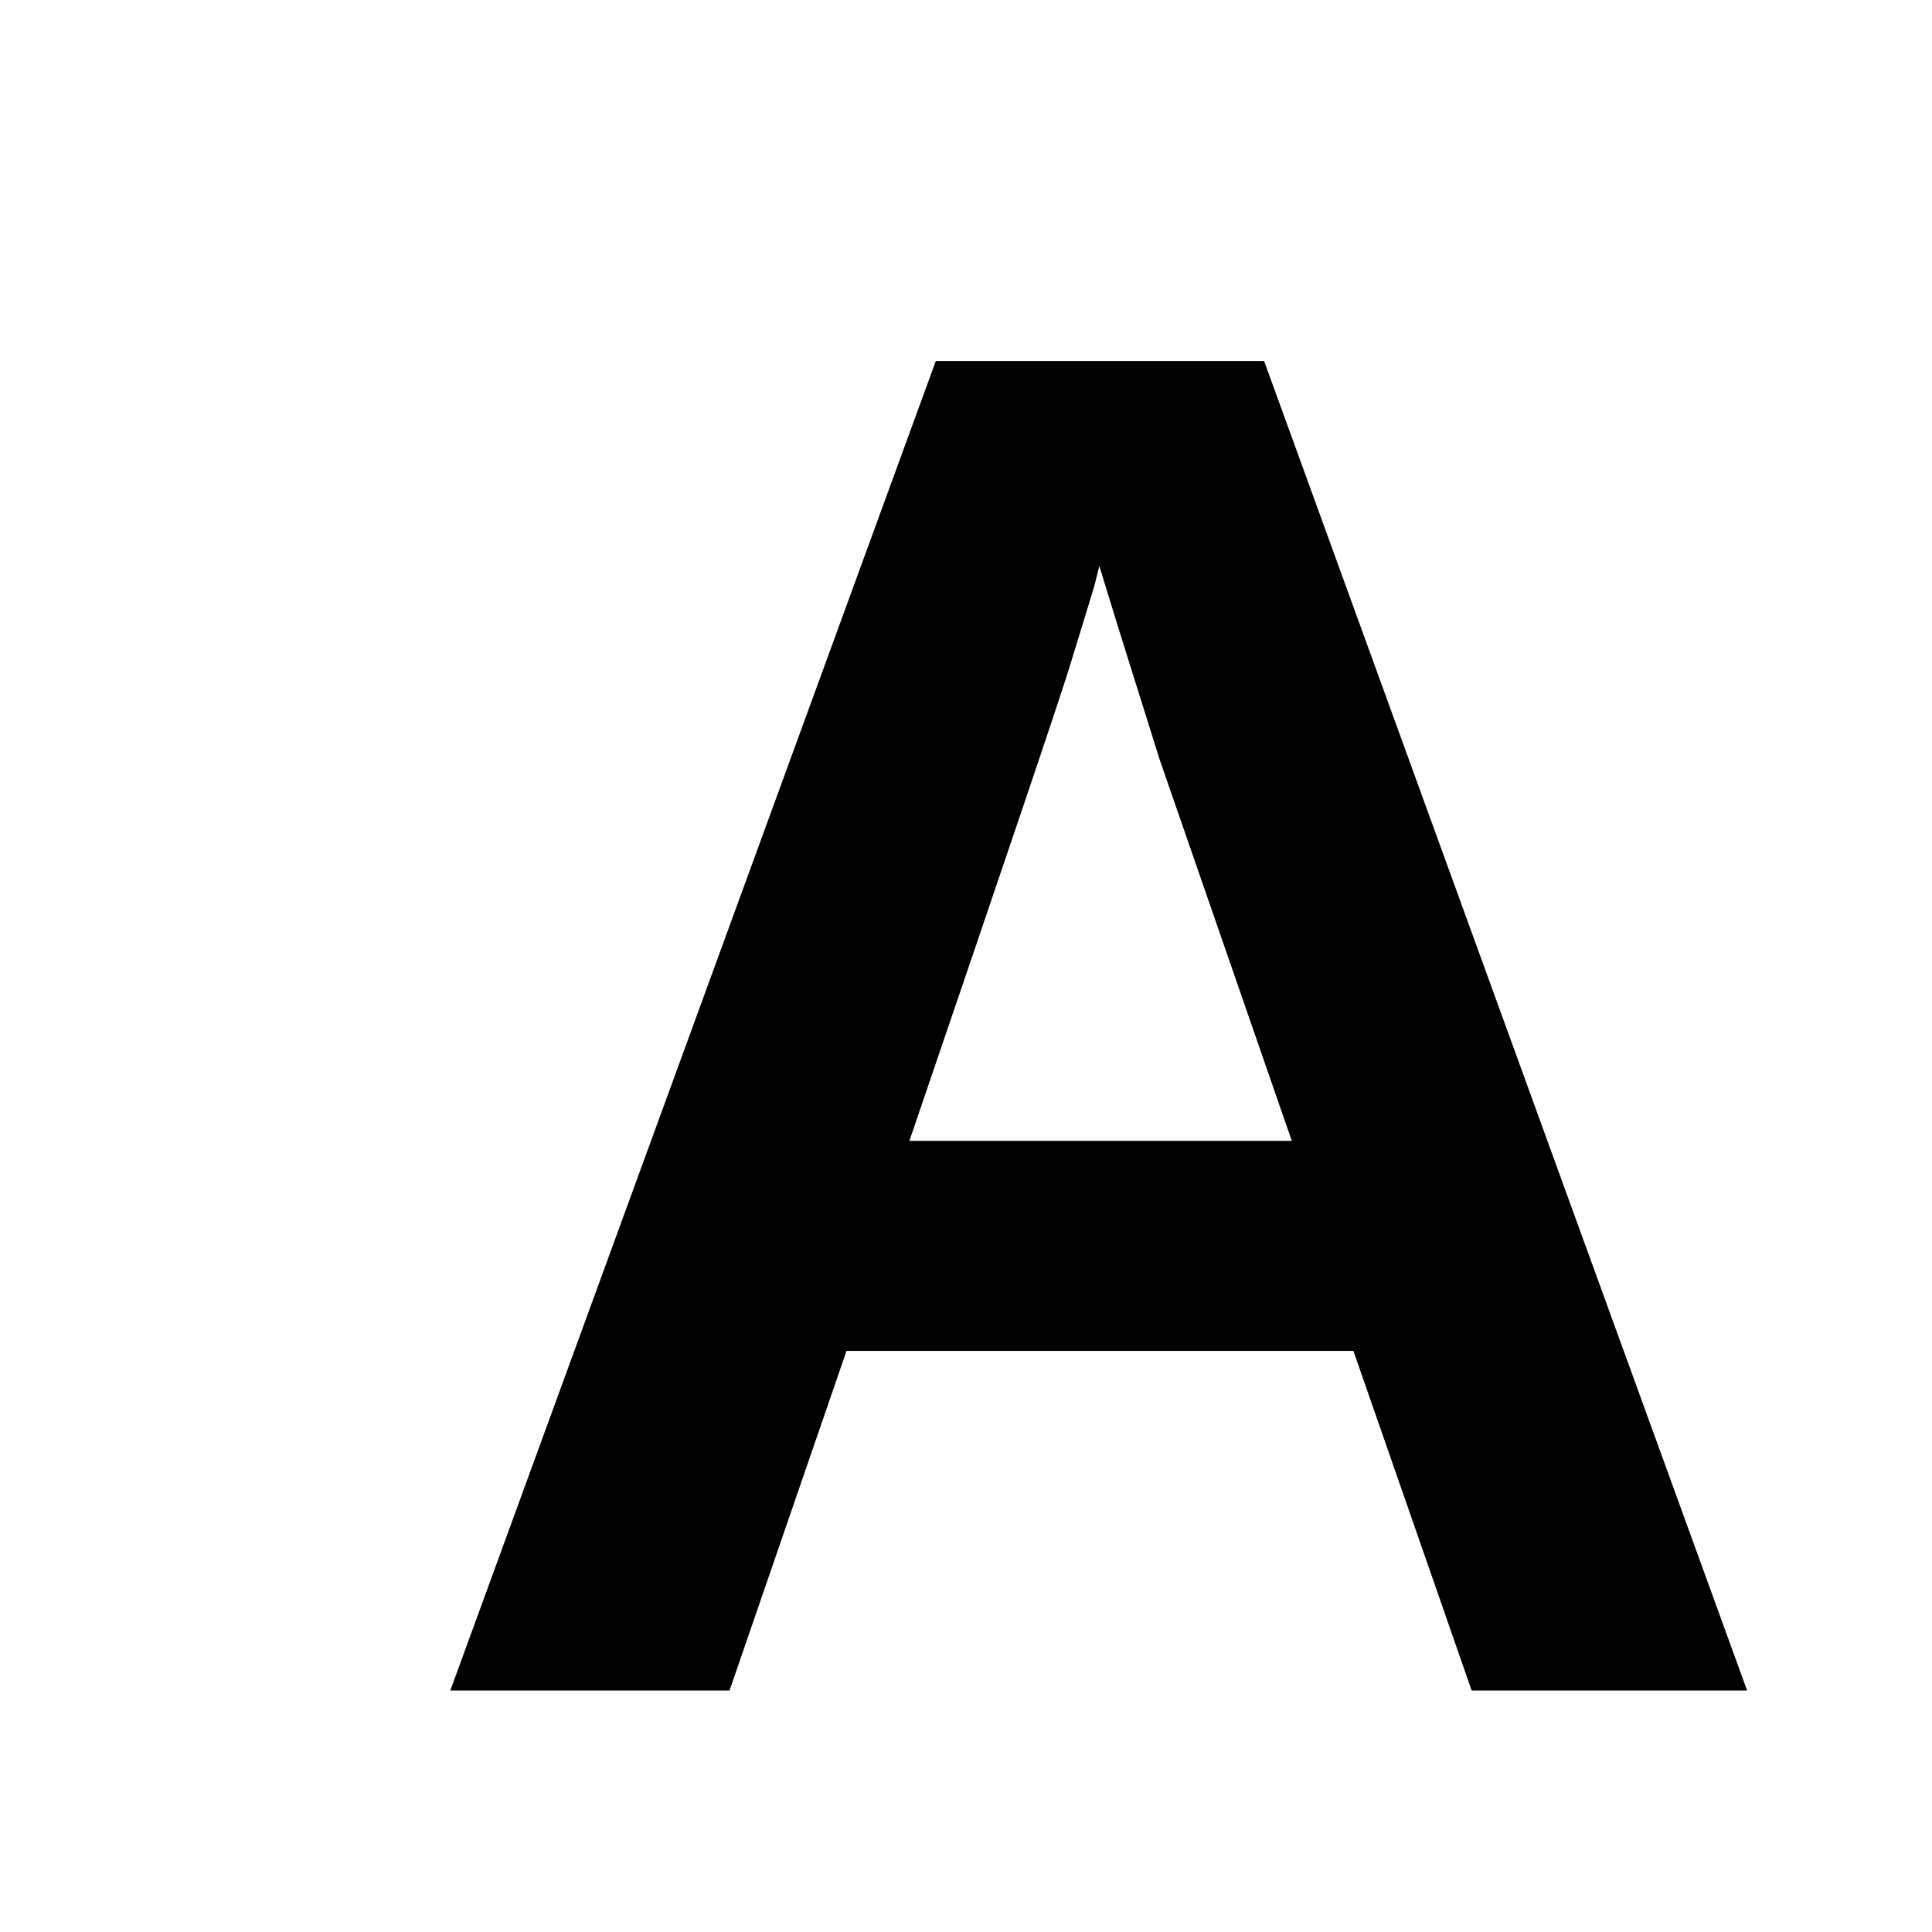
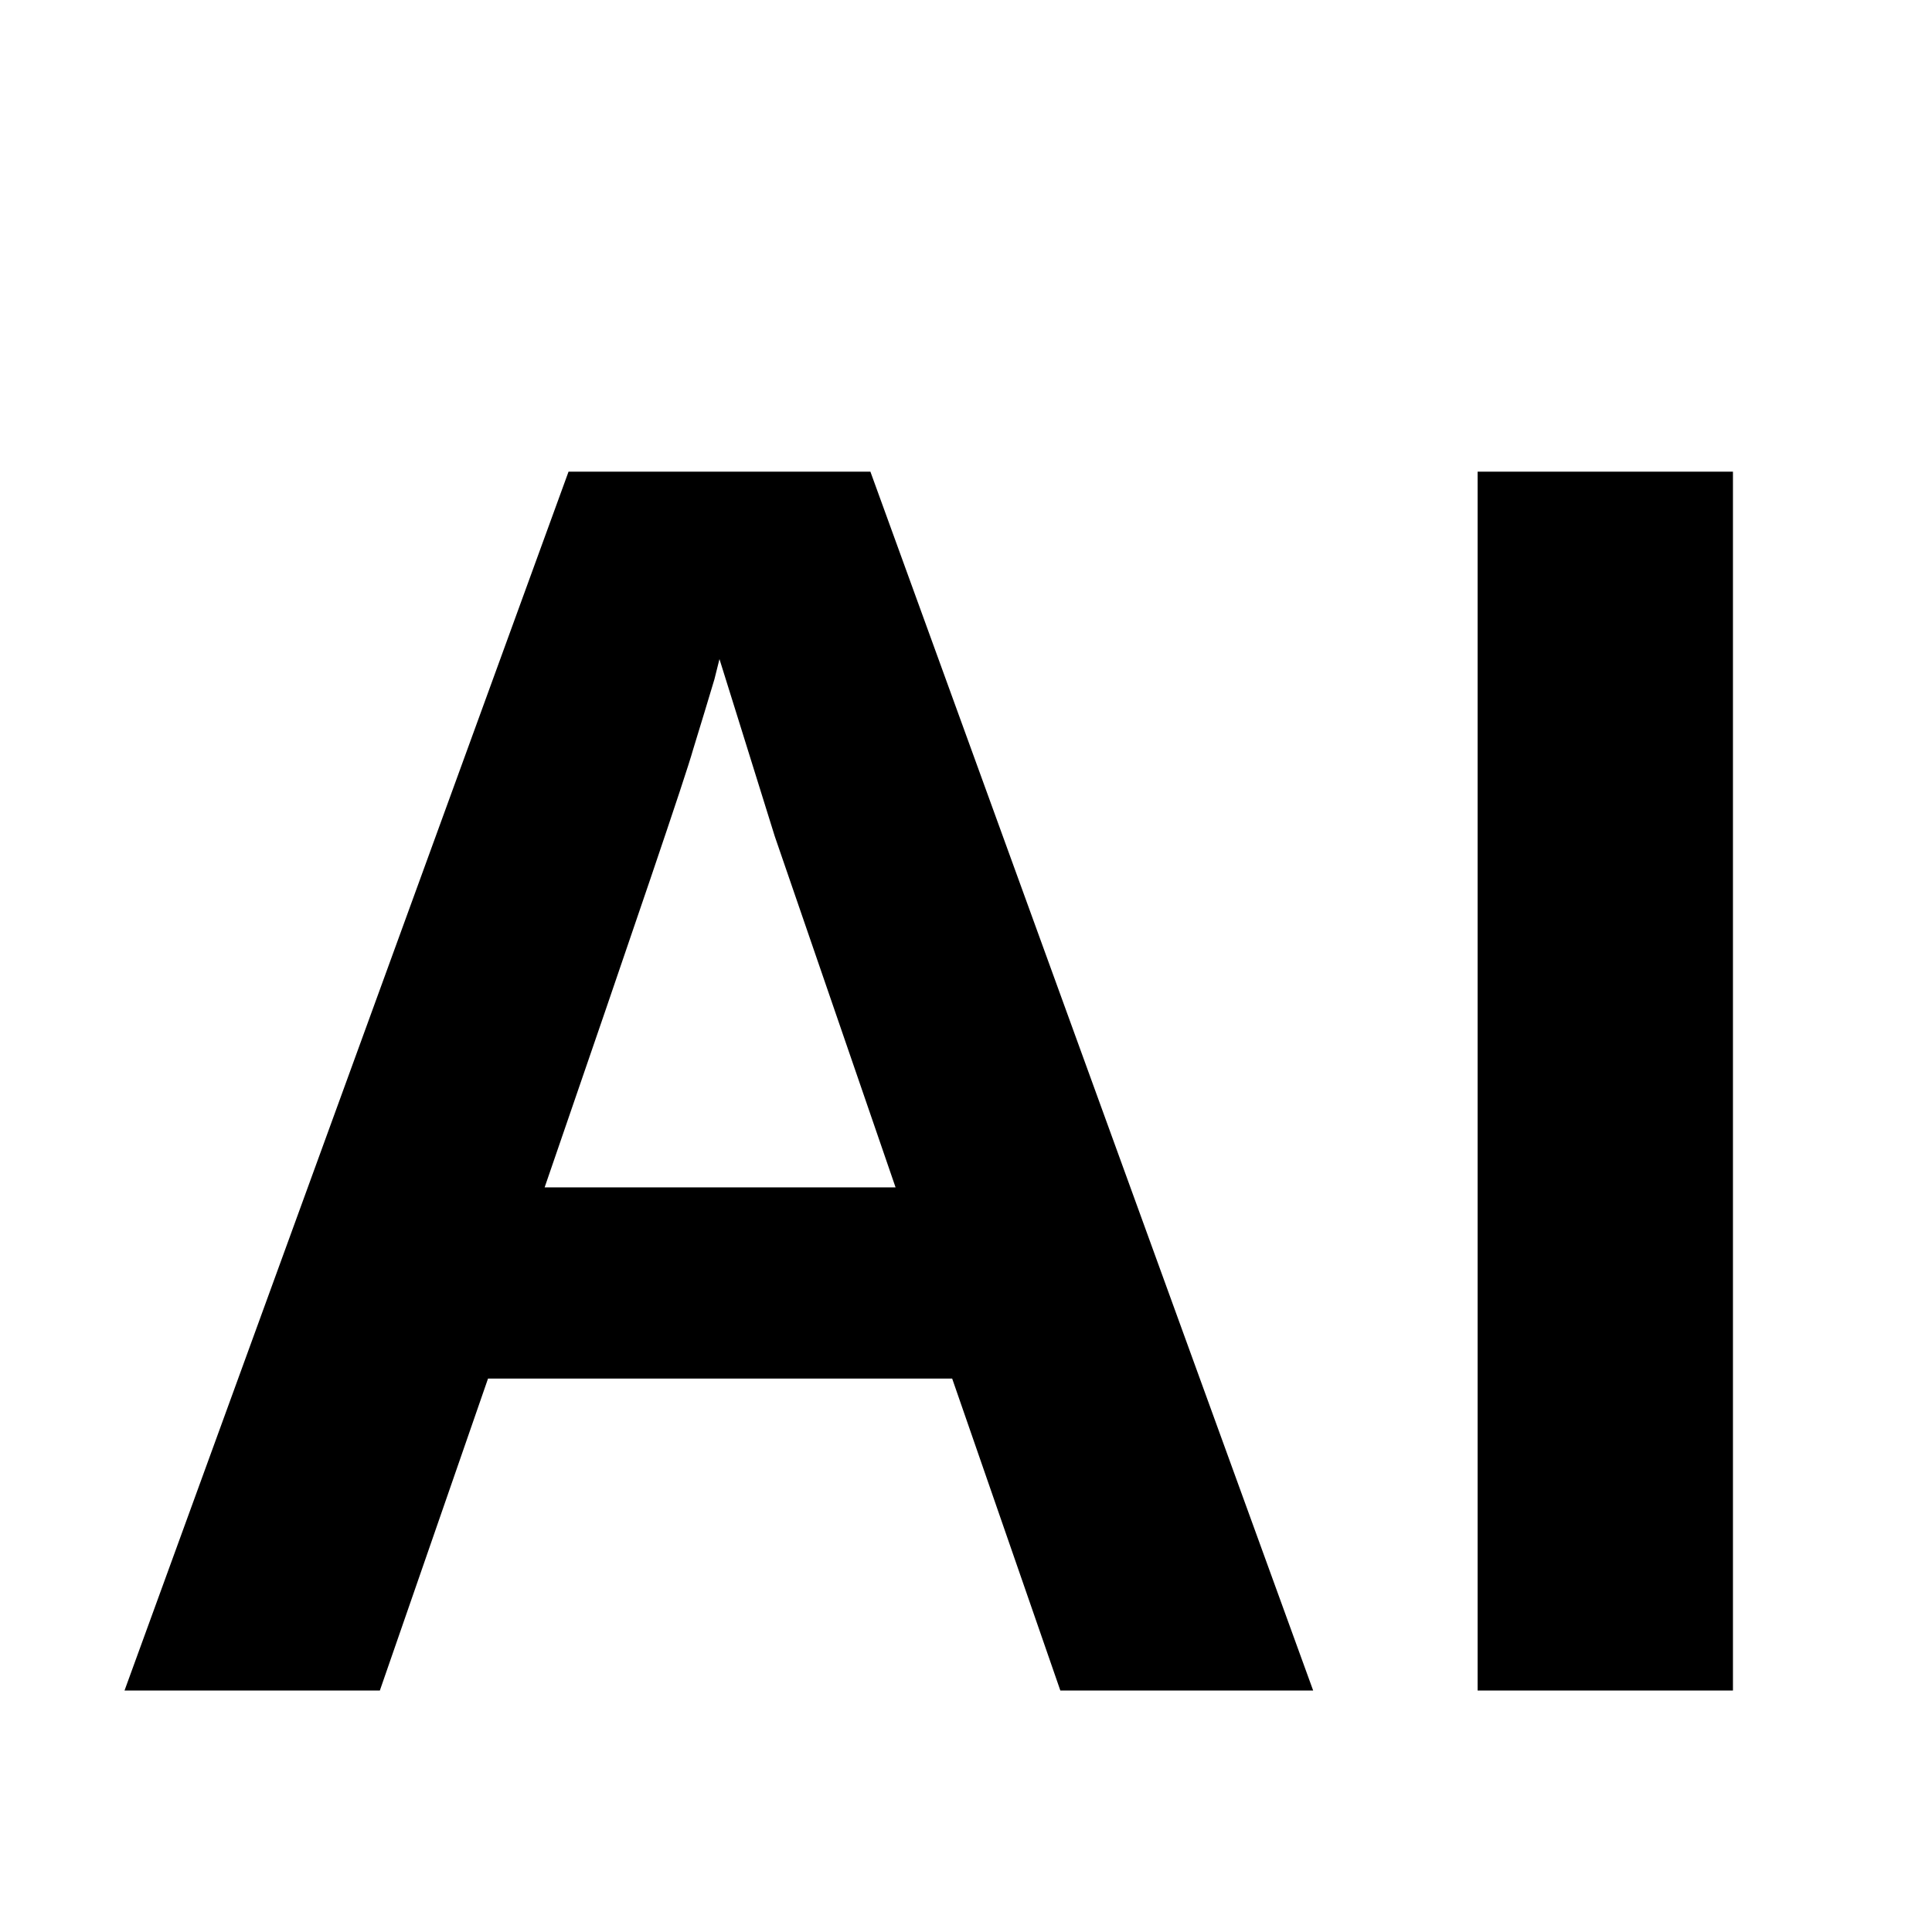
<svg xmlns="http://www.w3.org/2000/svg" viewBox="0 0 24 24" width="24" height="24">
-   <text x="5" y="21" font-family="Arial, sans-serif" font-size="24" font-weight="bold" fill="currentColor">A</text>
+   <text x="1" y="21" font-family="Arial, sans-serif" font-size="22" font-weight="bold" fill="currentColor">AI</text>
</svg>
